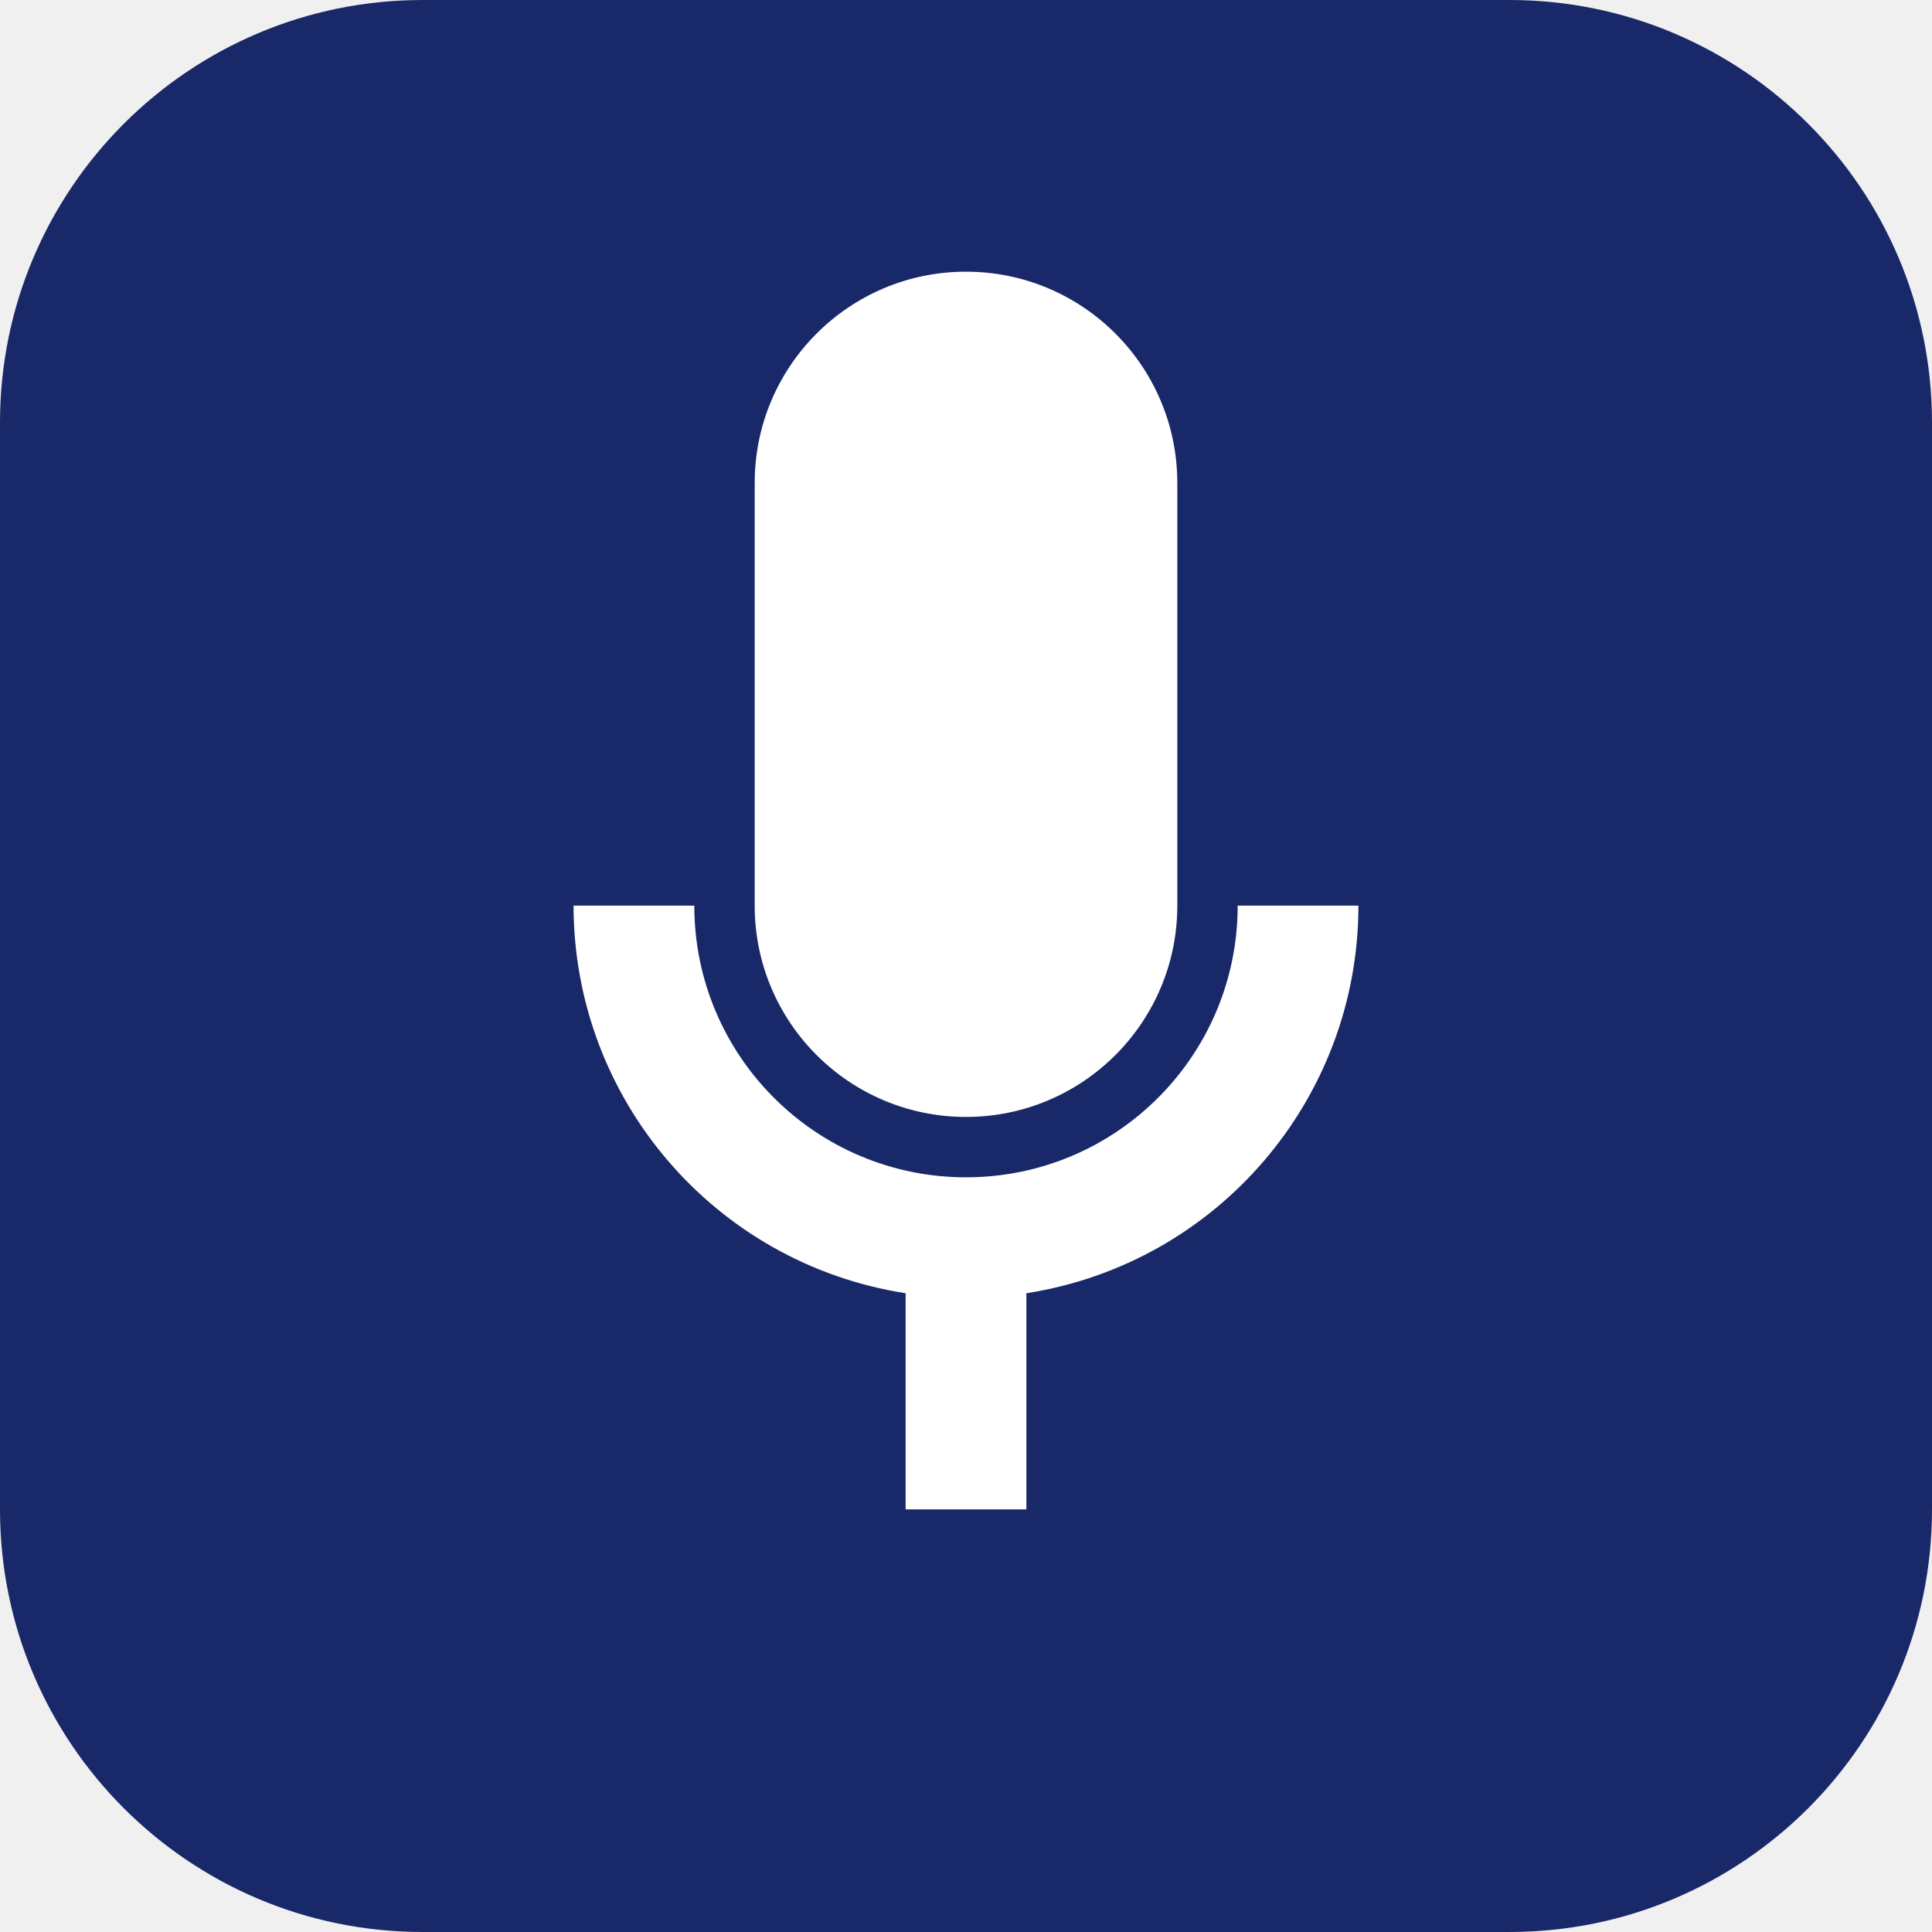
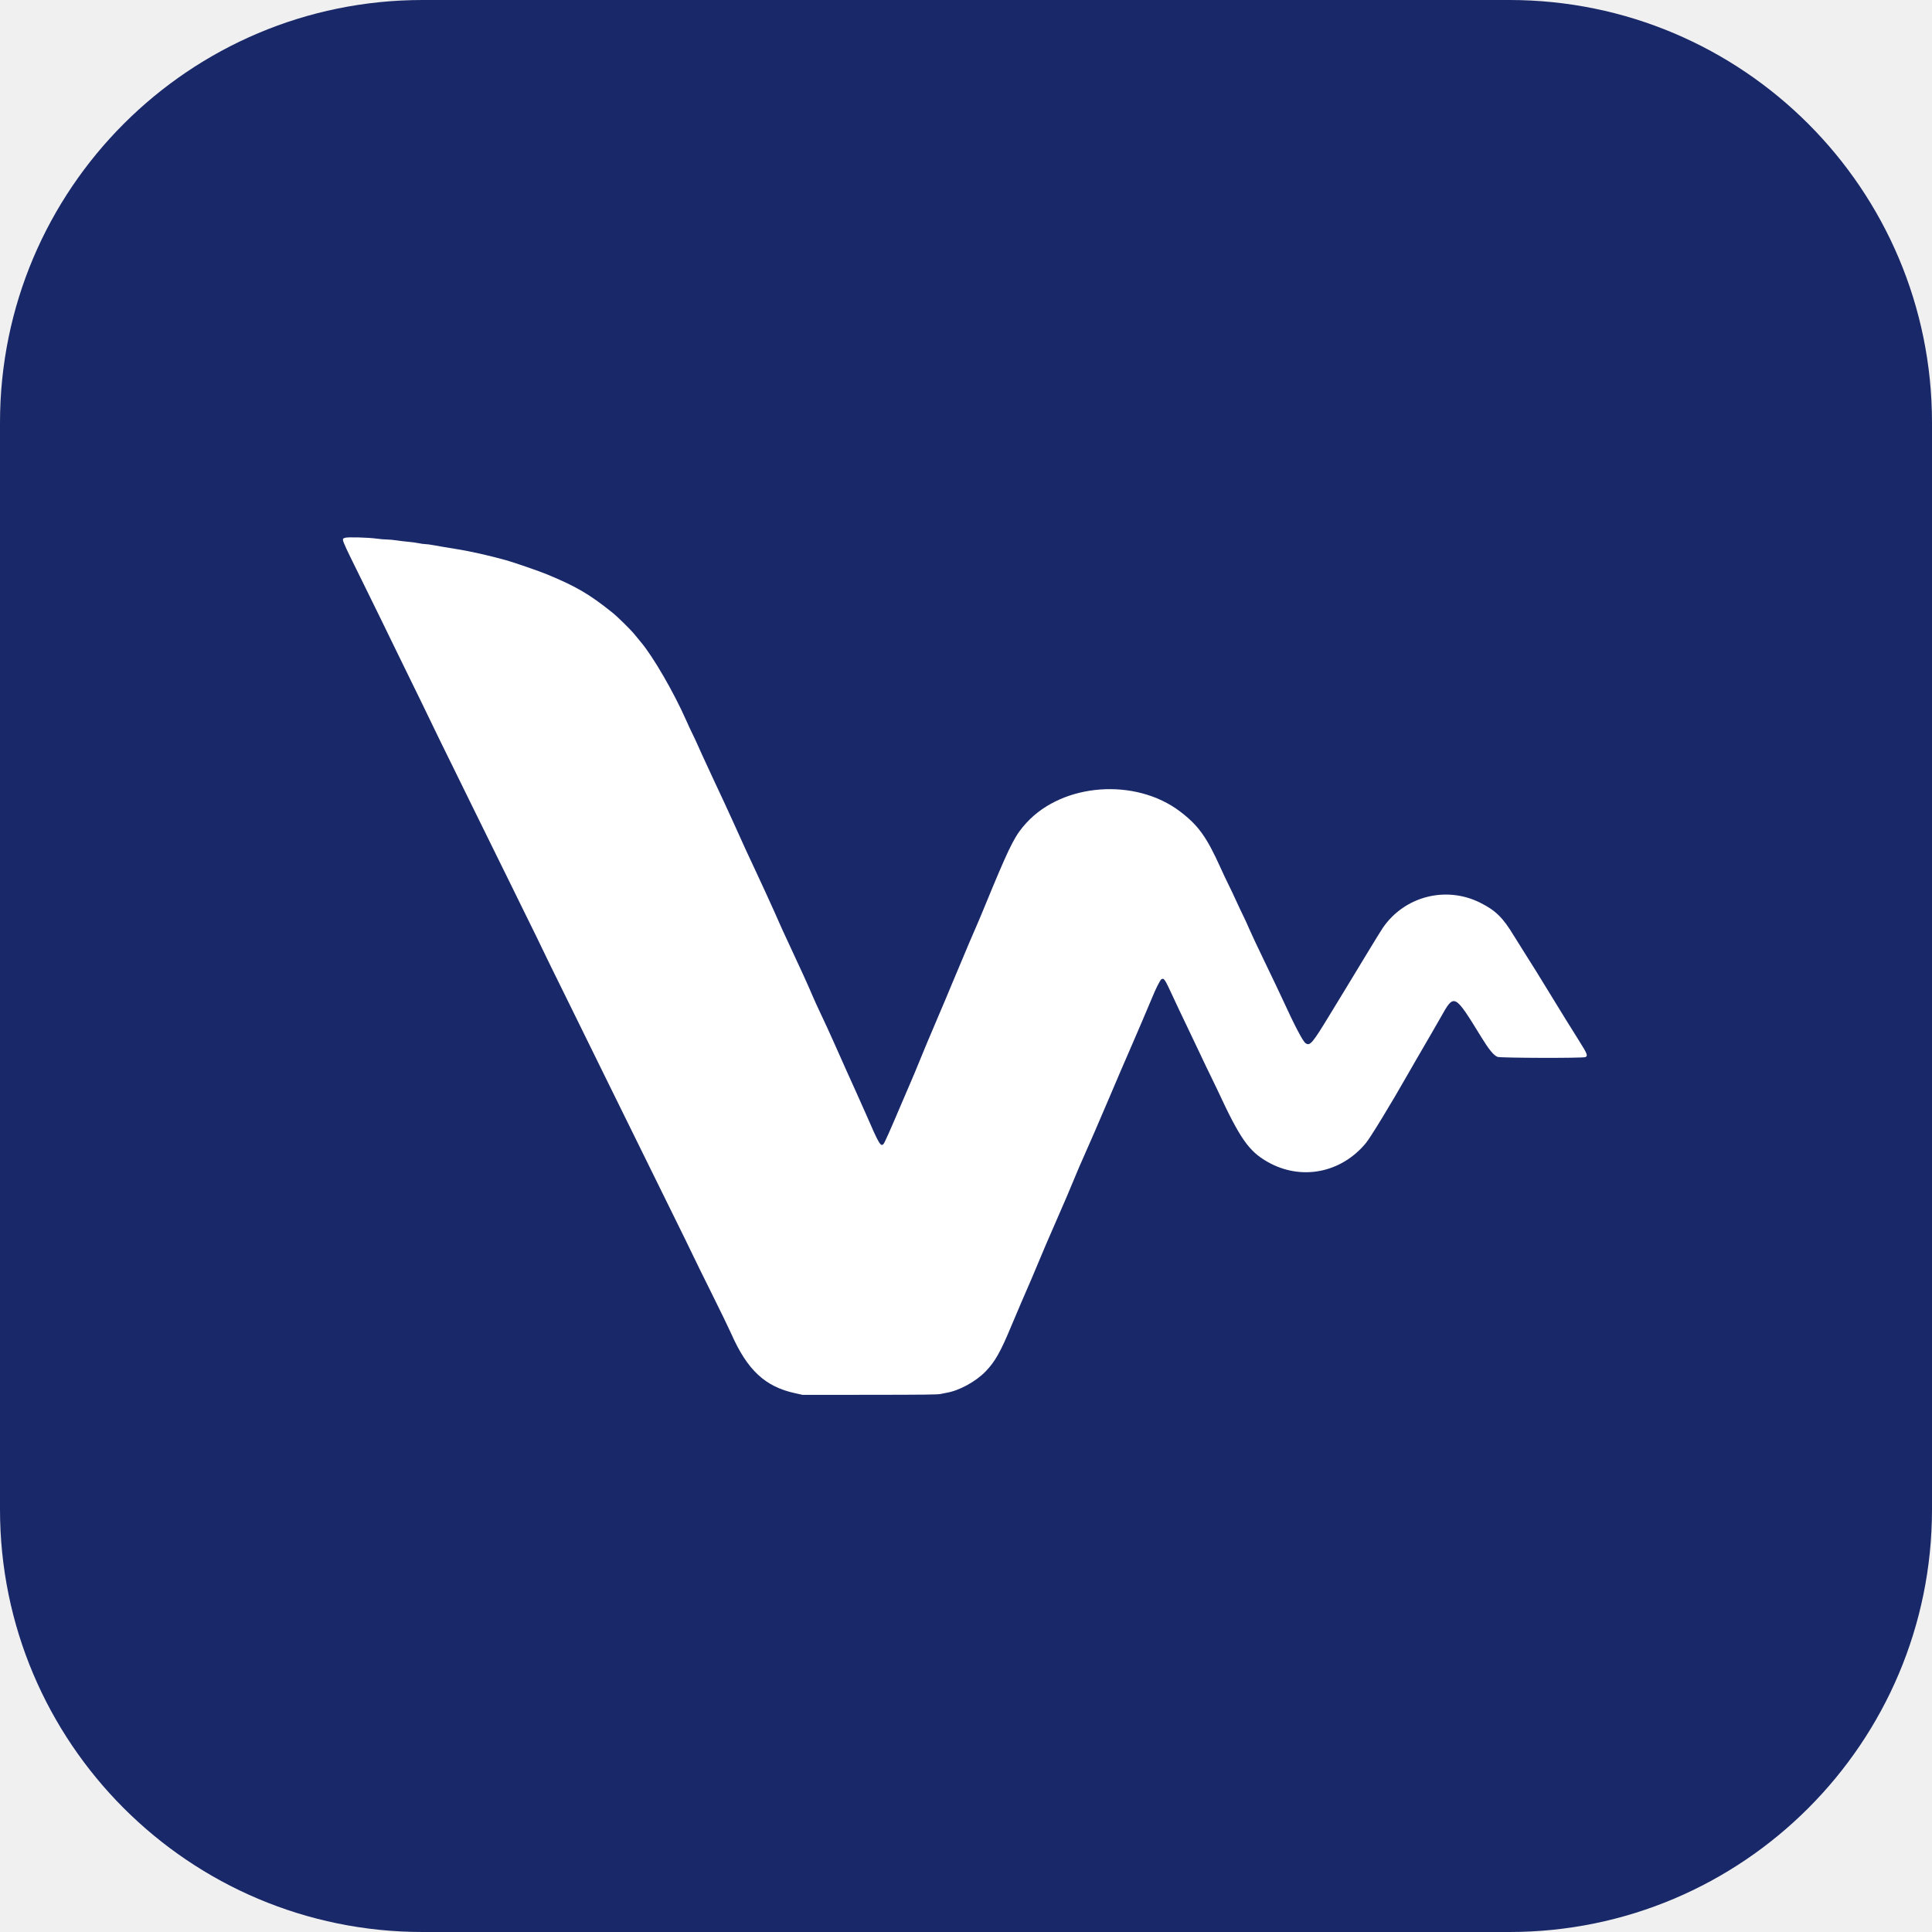
- <svg xmlns="http://www.w3.org/2000/svg" viewBox="0 0 64 64">
-   <rect width="64" height="64" rx="14" fill="#192868" />
-   <path fill="#fff" d="M32 37a7 7 0 0 0 7-7V16a7 7 0 0 0-14 0v14a7 7 0 0 0 7 7Zm13-7a13 13 0 0 1-11 12.84V50h-4v-7.16A13 13 0 0 1 19 30h4a9 9 0 0 0 18 0h4Z" />
+ <svg xmlns="http://www.w3.org/2000/svg" viewBox="0 0 512 512">
+   <rect width="512" height="512" rx="112" fill="#192868" />
+   <g transform="translate(91.0 142.4) scale(0.6077)">
+     <path fill="#fff" d="M260.38 373.577C261.2 373.387 262.32 373.157 262.88 373.077C268.44 372.187 275.83 368.167 280.13 363.677C284.22 359.407 286.58 355.217 291.26 343.957C292.66 340.587 294.59 336.037 295.55 333.837C298.63 326.807 302.01 318.907 302.99 316.457C304.27 313.287 307.82 304.997 311.19 297.337C314.52 289.757 316.91 284.157 319.09 278.837C319.99 276.627 321.36 273.427 322.14 271.707C324.08 267.447 330.38 252.907 334.12 244.077C337.9 235.147 340.52 229.057 342.81 223.837C345.07 218.687 351.83 202.857 352.75 200.577C354.19 196.967 356.2 193.007 356.72 192.727C357.9 192.087 358.13 192.437 361.97 200.747C363.19 203.407 365.8 208.897 367.75 212.957C369.71 217.017 372.51 222.917 373.99 226.077C375.47 229.247 377.38 233.217 378.23 234.907C379.08 236.607 380.48 239.527 381.36 241.407C390.95 262.097 394.83 267.657 402.88 272.277C417.46 280.657 434.99 277.347 445.91 264.147C447.9 261.737 456.66 247.377 464.01 234.457C465.87 231.177 468.39 226.837 474.07 217.077C475.6 214.467 477.57 211.037 478.45 209.457C484.47 198.727 484.38 198.687 496.39 218.207C499.63 223.467 501.6 225.857 503.3 226.567C504.51 227.067 540.52 227.167 541.61 226.667C542.81 226.117 542.5 225.317 538.84 219.497C536.97 216.517 534.39 212.397 533.12 210.337C529.22 203.987 522.96 193.807 520.06 189.077C518.54 186.607 516.25 182.957 514.96 180.967C513.68 178.977 511.66 175.757 510.48 173.807C505.64 165.807 502.5 162.727 495.81 159.367C480.87 151.857 462.82 156.477 453.34 170.217C452.64 171.247 449.44 176.417 446.25 181.707C443.06 186.997 439.07 193.577 437.38 196.337C435.7 199.077 432.55 204.257 430.37 207.837C422.48 220.827 421.53 221.947 419.57 220.577C418.39 219.747 414.77 212.827 409.6 201.527C408.58 199.297 405.15 192.097 401.98 185.527C398.8 178.957 395.64 172.237 394.96 170.597C394.27 168.957 393.14 166.487 392.45 165.107C391.76 163.727 390.36 160.757 389.34 158.517C388.33 156.277 386.78 153.007 385.9 151.257C385.03 149.517 383.5 146.277 382.51 144.077C376.47 130.677 372.83 125.607 364.9 119.577C345.47 104.817 313.95 107.077 297.97 124.397C293.18 129.577 291.06 133.617 283.13 152.577C281.52 156.437 279.66 160.937 279 162.577C278.34 164.227 276.62 168.277 275.18 171.577C273.73 174.887 271.82 179.387 270.92 181.577C270.02 183.777 268.98 186.257 268.61 187.077C268.24 187.907 266.89 191.117 265.61 194.207C263.3 199.797 261.73 203.517 258.76 210.457C257.9 212.447 256.67 215.377 256.01 216.957C255.35 218.537 254.56 220.397 254.26 221.077C253.95 221.767 252.66 224.927 251.37 228.097C250.09 231.267 248.42 235.257 247.67 236.967C246.92 238.677 244.9 243.397 243.17 247.457C238.55 258.357 236.03 264.017 235.57 264.517C234.32 265.907 233.61 264.697 227.87 251.457C227.01 249.467 225.1 245.187 223.63 241.957C220.54 235.147 218.12 229.757 213.94 220.337C212.29 216.617 209.79 211.167 208.37 208.207C206.96 205.247 205.24 201.477 204.55 199.837C203.04 196.197 199.2 187.747 194.35 177.407C192.37 173.187 190.54 169.187 190.28 168.527C190.02 167.867 188.88 165.307 187.75 162.827C186.62 160.357 184.86 156.477 183.83 154.207C182.81 151.937 180.69 147.387 179.13 144.077C176.55 138.627 175.28 135.867 169.63 123.337C168.63 121.137 167.09 117.757 166.19 115.837C165.29 113.907 162.95 108.897 160.99 104.707C159.03 100.517 156.95 96.017 156.37 94.707C153.73 88.807 152.93 87.057 151.99 85.187C151.44 84.087 150.3 81.647 149.47 79.757C144.12 67.607 134.94 51.777 129.64 45.577C128.93 44.757 127.78 43.347 127.07 42.457C125.45 40.407 119.71 34.747 117.29 32.807C107.21 24.727 101.5 21.397 88.75 16.127C85.43 14.757 74.21 10.877 70.88 9.957C63.82 7.997 55.29 6.067 49.75 5.187C44.92 4.417 41.85 3.897 39.5 3.457C38.06 3.177 36.37 2.957 35.75 2.957C35.13 2.947 33.84 2.777 32.88 2.567C31.91 2.357 29.89 2.077 28.38 1.947C26.86 1.817 24.56 1.547 23.25 1.337C21.94 1.127 20.03 0.957 19 0.947C17.97 0.947 16 0.777 14.62 0.577C10.91 0.047 1.74 -0.203 0.77 0.197C-0.91 0.897 -1.65 -0.913 9.37 21.457C14.15 31.147 19.24 41.557 20.68 44.577C22.13 47.607 25.73 54.977 28.68 60.957C31.63 66.937 35.82 75.547 37.99 80.077C40.16 84.617 44.76 94.037 48.22 101.007C51.67 107.987 54.5 113.747 54.5 113.807C54.5 113.877 58.61 122.217 63.62 132.337C68.64 142.457 72.75 150.797 72.75 150.867C72.75 150.927 75.58 156.687 79.03 163.657C82.48 170.627 86.02 177.847 86.88 179.707C87.74 181.567 92 190.267 96.35 199.047C100.69 207.827 104.25 215.047 104.25 215.107C104.25 215.157 109.13 225.077 115.09 237.147C121.05 249.207 128.38 264.087 131.37 270.207C134.36 276.327 139.85 287.467 143.56 294.957C147.27 302.447 151.18 310.437 152.25 312.707C153.32 314.977 157.16 322.797 160.79 330.077C164.42 337.367 168.16 345.077 169.1 347.207C176.12 363.127 183.87 370.367 196.95 373.227L200.27 373.957L229.57 373.937C253.38 373.917 259.16 373.847 260.38 373.577Z" />
+   </g>
</svg>
